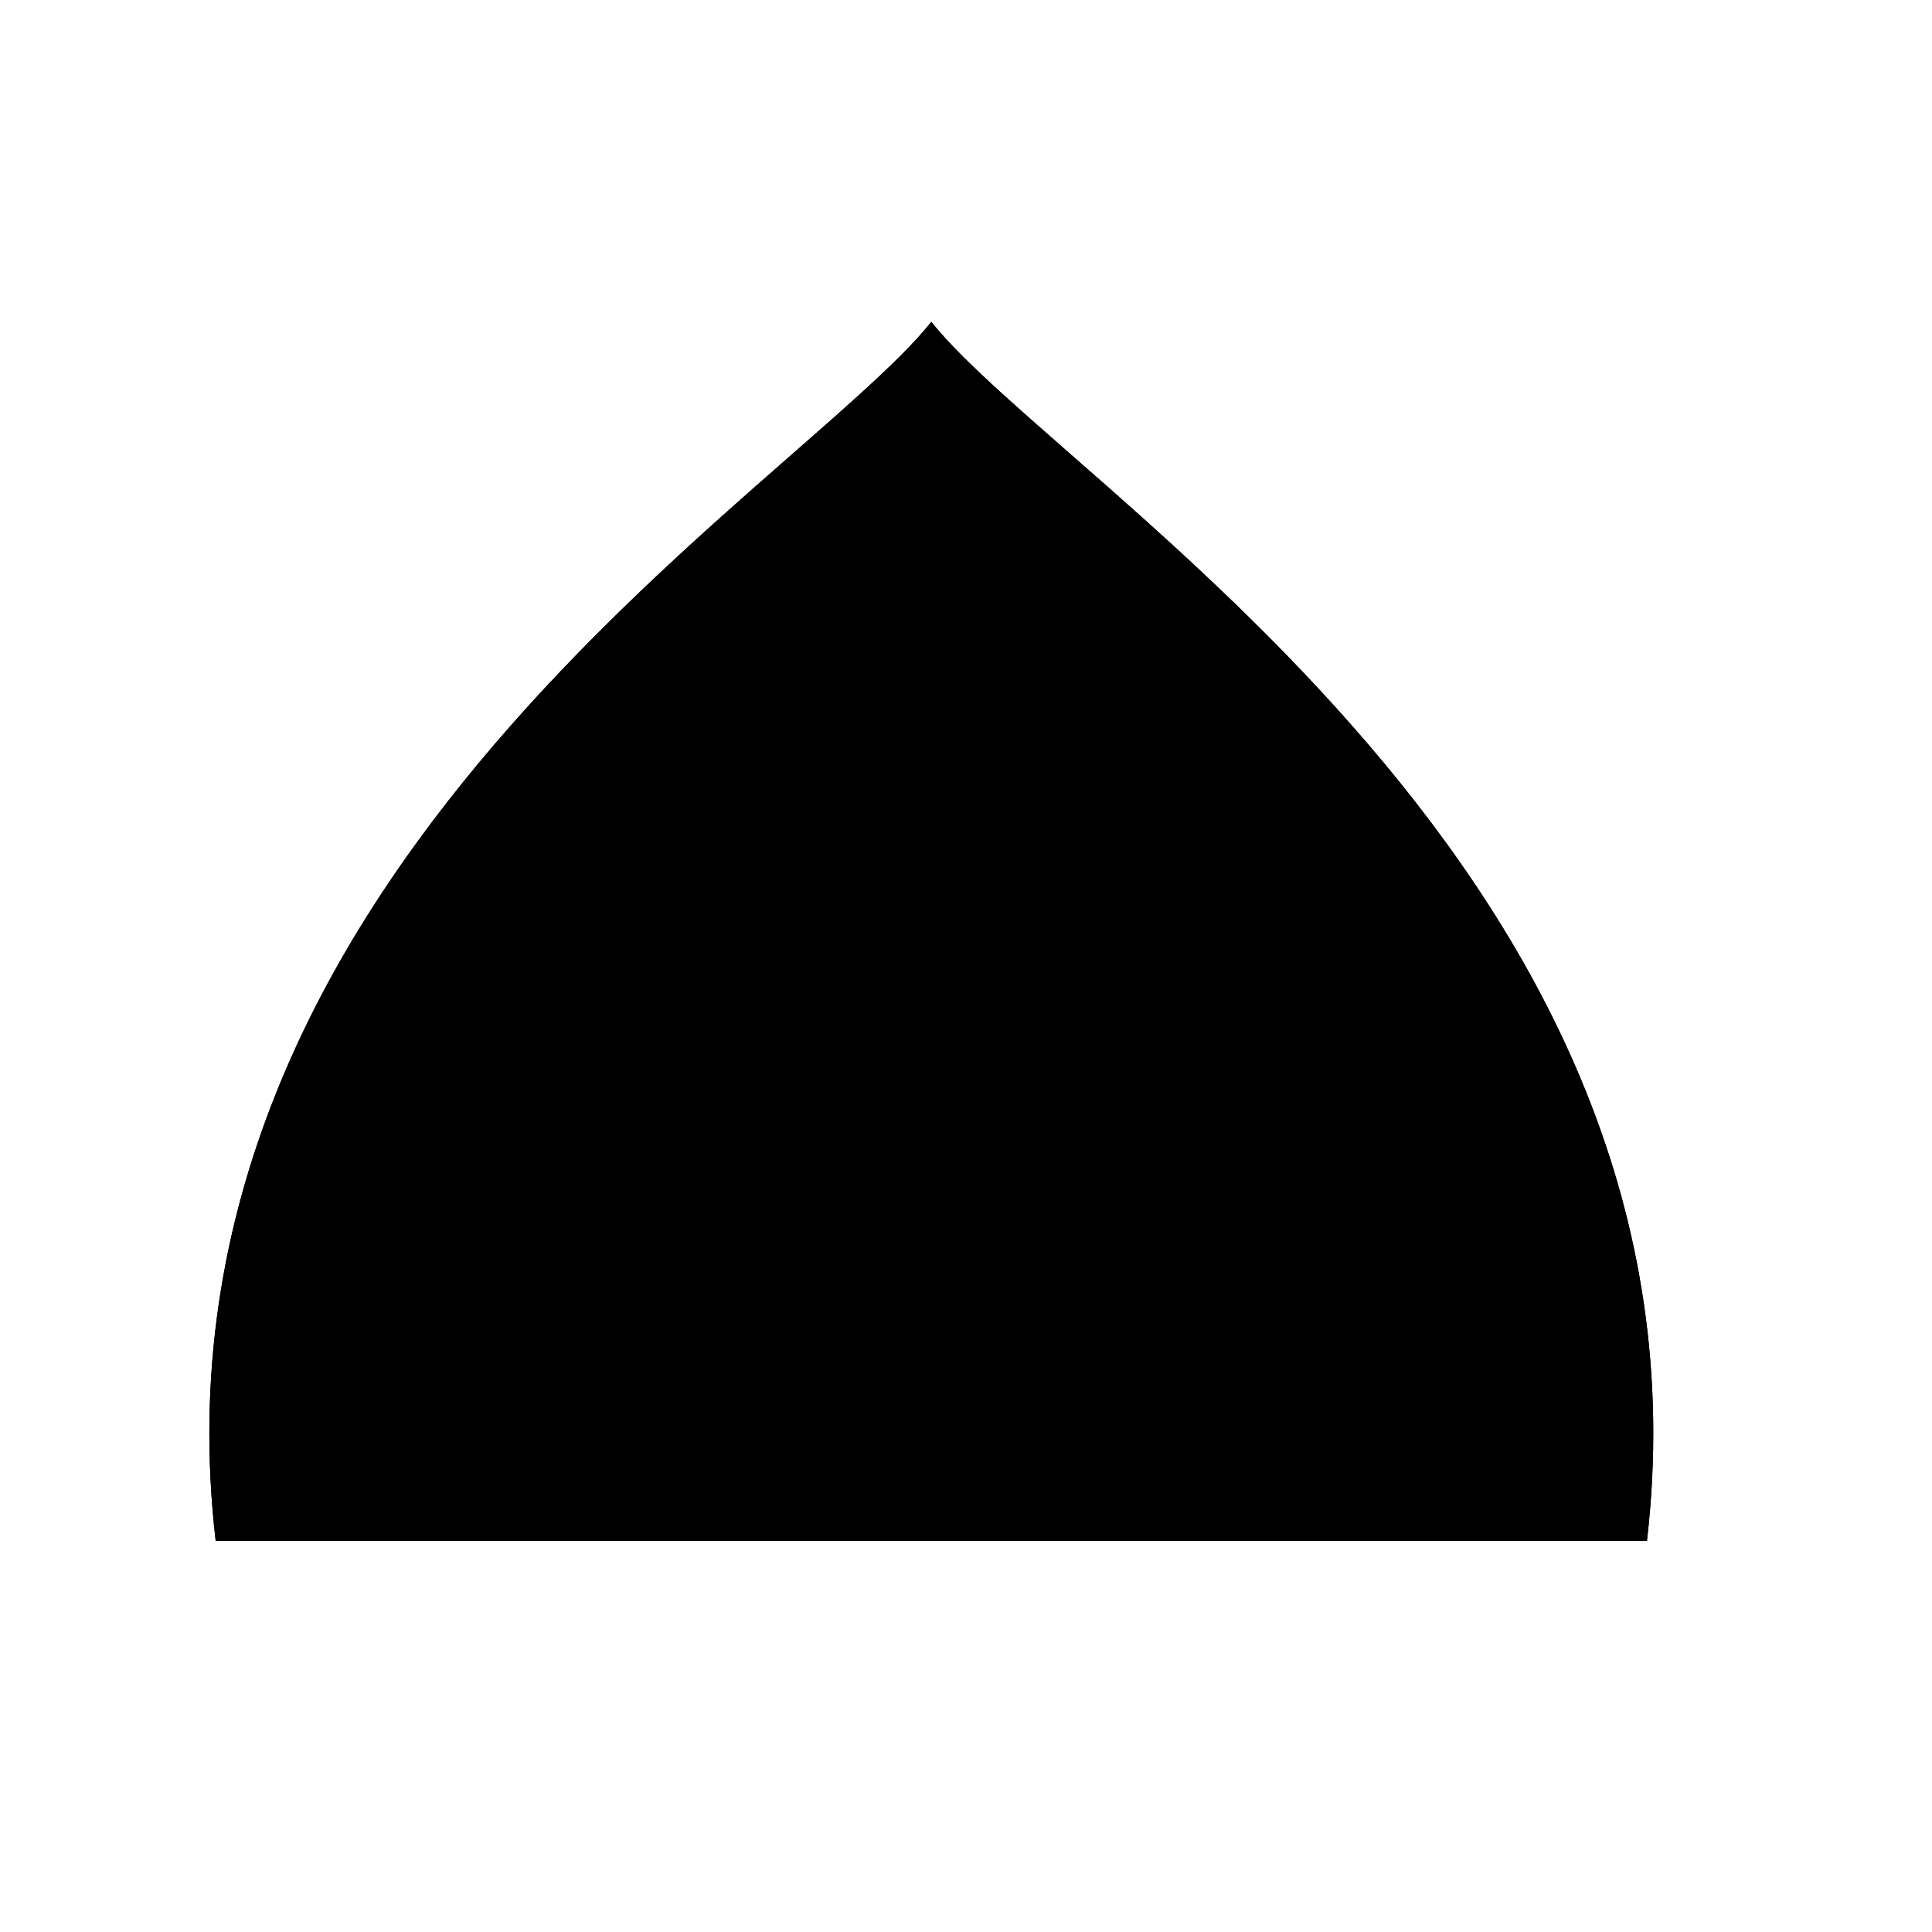
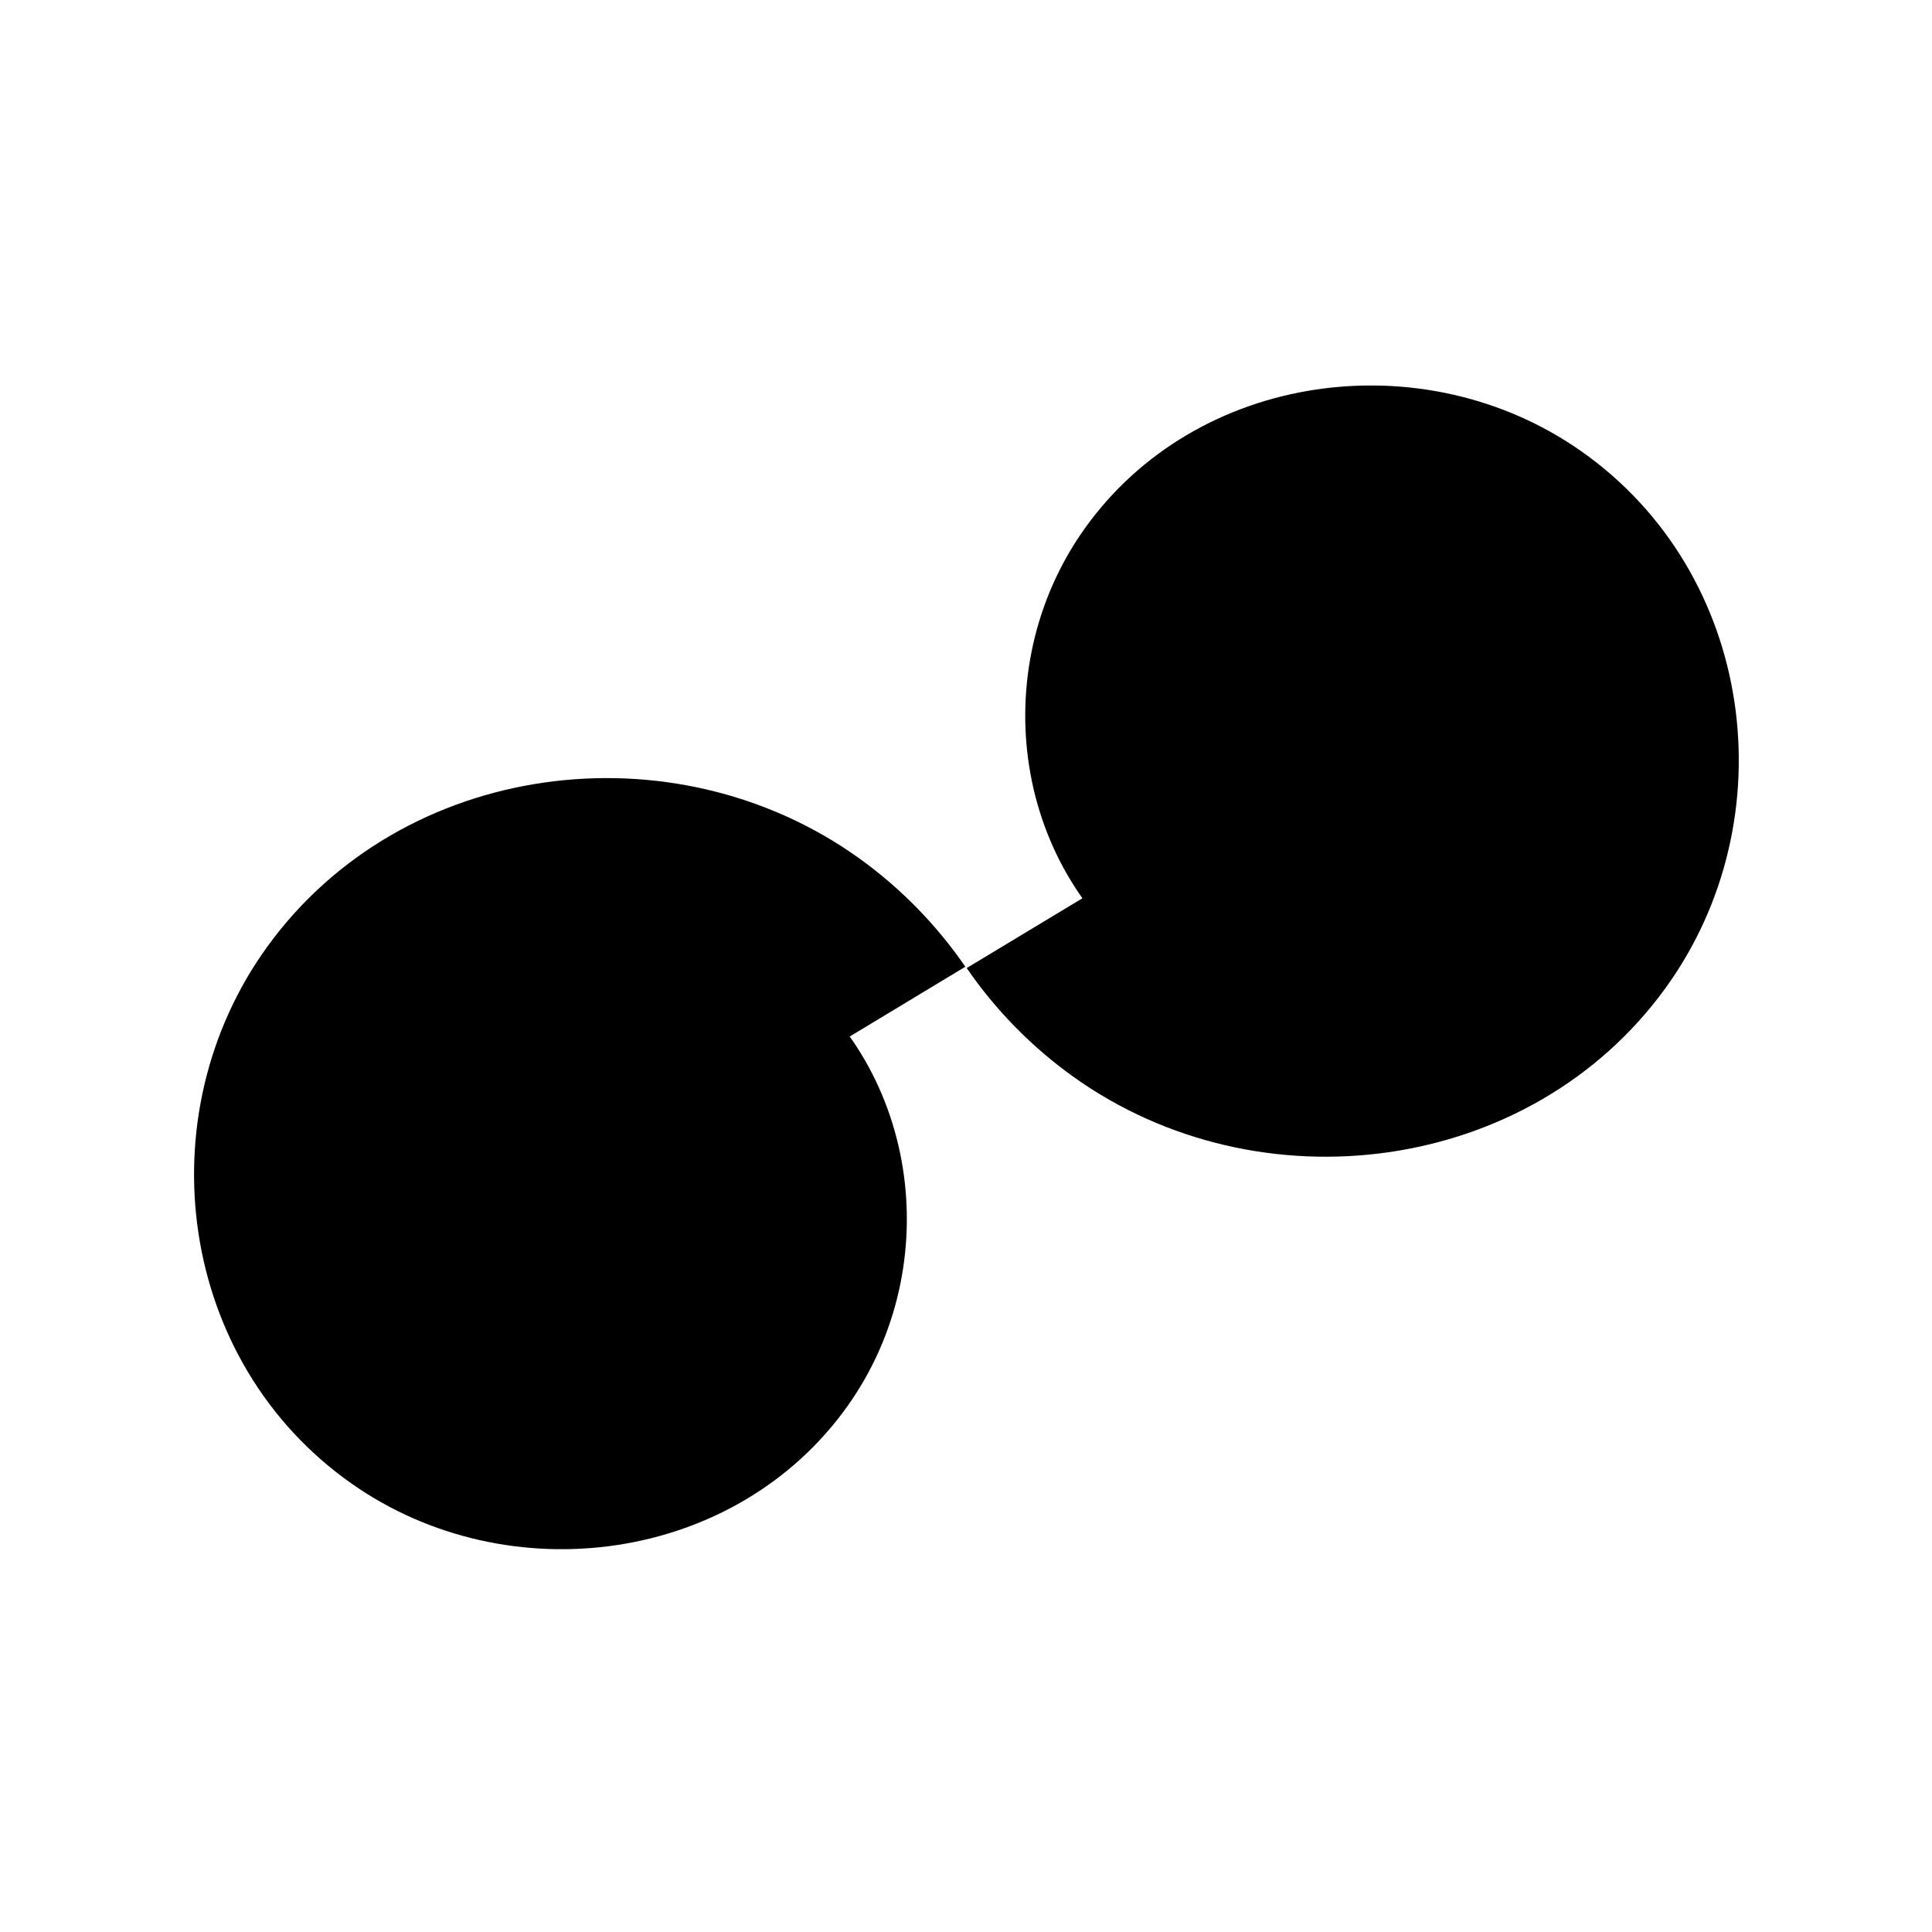
- <svg viewBox="0 0 147 147">
-   <g id="_7_fill" data-name="7 fill">
-     <path class="cls-1" d="M125.31,117.24c5.92-50.66-44.42-80.16-54.45-92.75-10,12.58-60.36,42.08-54.45,92.75Z" />
-   </g>
-   <g id="_7_stroke" data-name="7 stroke">
-     <line class="cls-2" x1="32.24" y1="111.85" x2="41.21" y2="112.05" />
-     <line class="cls-2" x1="32.07" y1="106.37" x2="40.86" y2="107.89" />
-     <line class="cls-2" x1="32.94" y1="99.71" x2="41.43" y2="101.8" />
-     <line class="cls-2" x1="34.43" y1="94.32" x2="42.76" y2="96.91" />
-     <line class="cls-2" x1="37.19" y1="87.99" x2="44.49" y2="92.41" />
-     <line class="cls-2" x1="39.97" y1="82.27" x2="46.99" y2="87.53" />
-     <line class="cls-2" x1="43.34" y1="76.87" x2="49.99" y2="82.72" />
-     <line class="cls-2" x1="46.66" y1="72.19" x2="52.98" y2="78.55" />
-     <line class="cls-2" x1="49.63" y1="68.38" x2="56.03" y2="74.85" />
-     <line class="cls-2" x1="52.86" y1="64.51" x2="59.21" y2="71.03" />
-     <line class="cls-2" x1="56.53" y1="60.4" x2="62.42" y2="67.53" />
-     <line class="cls-2" x1="60.22" y1="56.5" x2="65.65" y2="64.16" />
-     <path class="cls-2" d="M64.17,52.49c.06.19,4.63,8.44,4.63,8.44" />
-     <path class="cls-2" d="M24.44,110.14c-.21.83,1,2.4,3.1,1.06,1.44-1,.75-3.06-.79-4.21a5.19,5.19,0,0,0-6.33.54c-2.23,2.08-1.94,7.33.6,9.71" />
-     <path class="cls-2" d="M24.71,98.93c-1.33,1.5.27,3.58,2.74,2.42,2.32-1,1.84-3.67.3-4.82a5.43,5.43,0,0,0-6.64.45c-2.23,2.08-1.79,7.21.75,9.59" />
-     <path class="cls-2" d="M27.73,88.46C26.4,90,28,92,30.47,90.89c2.32-1,1.84-3.67.3-4.82a5.43,5.43,0,0,0-6.64.45c-2.19,2.24-2.09,6.78,0,9.09" />
-     <path class="cls-2" d="M31.57,79.8c-1.33,1.5.76,3.8,3.22,2.64,2.32-1,2.1-4.32.51-5.95-1.36-1.42-4.66-2.18-6.68-.19-2.19,2.24-2.36,6.78-.55,8.85" />
-     <path class="cls-2" d="M38,70.52c-1.33,1.5.51,3.9,2.77,2.89,1.39-.61,1.7-2.68.4-4.76-.87-1.46-3.94-1.86-6-.81-1.45.89-3.77,2.78-3.22,7.27" />
-     <path class="cls-2" d="M44,62.16c-1.75,1.63.56,4.72,3.17,3.29,1.59-.7,2.31-3.06.62-5.42-1.32-1.83-4.64-2.49-6.94-1.29-1.66,1-3.53,3.38-2.9,8.5" />
-     <path class="cls-2" d="M51,53.72c-1.75,1.63.56,4.72,3.17,3.29,1.63-1,2.17-3.16.49-5.52a5.38,5.38,0,0,0-6.59-1.41c-1.66,1-4.14,3-3.52,8.13" />
-     <path class="cls-2" d="M57.15,46.91c-.31,1.71,1.95,3.52,4.05,2.21.36-.34,1.36-2.19-.32-4.55a5.46,5.46,0,0,0-6.67-1.29c-1.64.91-3.22,2.74-2.54,6.37" />
-     <path class="cls-2" d="M63.53,39.81c-.66,1.52.81,3.77,3.37,3.61,1.34,0,3-2.39,1.14-5a6.21,6.21,0,0,0-7.33-1.66,5.27,5.27,0,0,0-2.94,6" />
-     <path class="cls-2" d="M65.22,74.46a6.12,6.12,0,0,0-6.55,1.87c-2.56,3-2.61,8.18,4.55,10.68" />
-     <path class="cls-2" d="M58.33,83.91c-3.4-.91-6.82,2-7.45,5.5-.59,3.23,1.26,7,7.44,7.38" />
-     <path class="cls-2" d="M52.32,94.44c-6.74-.45-10.9,12.69,3.73,12.7" />
-     <path class="cls-2" d="M49.23,105.85c-2.24.53-5.44,8.35-.6,11.39" />
-     <path class="cls-2" d="M125.31,117.24c5.92-50.66-44.42-80.16-54.45-92.75-10,12.58-60.36,42.08-54.45,92.75Z" />
-     <path class="cls-2" d="M112.14,117.24c8.67-31-34.25-68.91-41.28-76.83-7,7.92-49.95,45.83-41.28,76.83" />
-     <path class="cls-2" d="M108.45,117.24c8.67-31-30.56-63.58-37.59-71.5-7,7.92-46.26,40.5-37.59,71.5" />
-     <path class="cls-2" d="M99.11,117.24c9.37-24.33-21.21-50.58-28.24-58.5-7,7.92-37.61,34.17-28.24,58.5" />
-     <path class="cls-2" d="M84.06,117.24c5.53-14.36-4-29.38-13.2-40.91-9.24,11.53-18.72,26.55-13.2,40.91" />
-     <path class="cls-2" d="M78.62,117.24c3.75-12.89,1.49-17.72-7.76-29.25-9.24,11.53-11.51,16.36-7.76,29.25" />
-     <path class="cls-2" d="M73.07,117.24c2.82-4.71,4.17-14.62-2.21-21.31-6.38,6.69-5,16.61-2.21,21.31" />
-     <line class="cls-2" x1="109.49" y1="111.85" x2="100.52" y2="112.05" />
-     <line class="cls-2" x1="109.66" y1="106.37" x2="100.87" y2="107.89" />
-     <line class="cls-2" x1="108.79" y1="99.71" x2="100.3" y2="101.8" />
-     <line class="cls-2" x1="107.3" y1="94.32" x2="98.97" y2="96.91" />
-     <line class="cls-2" x1="104.54" y1="87.99" x2="97.24" y2="92.41" />
-     <line class="cls-2" x1="101.76" y1="82.27" x2="94.74" y2="87.53" />
-     <line class="cls-2" x1="98.39" y1="76.87" x2="91.74" y2="82.72" />
-     <line class="cls-2" x1="95.07" y1="72.19" x2="88.75" y2="78.55" />
-     <line class="cls-2" x1="92.1" y1="68.38" x2="85.7" y2="74.85" />
-     <line class="cls-2" x1="88.87" y1="64.51" x2="82.52" y2="71.03" />
-     <line class="cls-2" x1="85.2" y1="60.4" x2="79.31" y2="67.53" />
-     <line class="cls-2" x1="81.51" y1="56.5" x2="76.08" y2="64.16" />
-     <path class="cls-2" d="M77.56,52.49c-.06.19-4.63,8.44-4.63,8.44" />
-     <path class="cls-2" d="M117.29,110.14c.21.83-1,2.4-3.1,1.06-1.44-1-.75-3.06.79-4.21a5.19,5.19,0,0,1,6.33.54c2.23,2.08,1.94,7.33-.6,9.71" />
-     <path class="cls-2" d="M117,98.93c1.33,1.5-.27,3.58-2.74,2.42-2.32-1-1.84-3.67-.3-4.82a5.43,5.43,0,0,1,6.64.45c2.23,2.08,1.79,7.21-.75,9.59" />
-     <path class="cls-2" d="M114,88.46c1.33,1.5-.27,3.58-2.74,2.42-2.32-1-1.84-3.67-.3-4.82a5.43,5.43,0,0,1,6.64.45c2.19,2.24,2.09,6.78,0,9.09" />
-     <path class="cls-2" d="M110.16,79.8c1.33,1.5-.76,3.8-3.22,2.64-2.32-1-2.1-4.32-.51-5.95,1.36-1.42,4.66-2.18,6.68-.19,2.19,2.24,2.36,6.78.55,8.85" />
-     <path class="cls-2" d="M103.7,70.52c1.33,1.5-.51,3.9-2.77,2.89-1.39-.61-1.7-2.68-.4-4.76.88-1.46,3.94-1.86,6-.81,1.45.89,3.77,2.78,3.22,7.27" />
-     <path class="cls-2" d="M97.72,62.16c1.75,1.63-.56,4.72-3.17,3.29-1.59-.7-2.31-3.06-.62-5.42,1.32-1.83,4.64-2.49,6.94-1.29,1.66,1,3.53,3.38,2.9,8.5" />
-     <path class="cls-2" d="M90.73,53.72c1.75,1.63-.56,4.72-3.17,3.29-1.63-1-2.17-3.16-.49-5.52a5.38,5.38,0,0,1,6.59-1.41c1.66,1,4.14,3,3.52,8.13" />
-     <path class="cls-2" d="M84.58,46.91c.31,1.71-1.95,3.52-4.05,2.21-.36-.34-1.36-2.19.32-4.55a5.46,5.46,0,0,1,6.67-1.29c1.64.91,3.22,2.74,2.54,6.37" />
-     <path class="cls-2" d="M78.2,39.81c.66,1.52-.81,3.77-3.37,3.61-1.34,0-3-2.39-1.14-5A6.21,6.21,0,0,1,81,36.78a5.27,5.27,0,0,1,2.94,6" />
-     <path class="cls-2" d="M75.73,36.83c.72-3.78-4.77-6.21-4.87-7.42C70.79,30.63,65.28,33,66,36.83" />
-     <path class="cls-2" d="M74,80.4C80.69,70.41,72.35,67,70.86,67S61,70.41,67.72,80.4" />
-     <path class="cls-2" d="M76.51,74.46a6.12,6.12,0,0,1,6.55,1.87c2.56,3,2.61,8.18-4.55,10.68" />
-     <path class="cls-2" d="M83.4,83.91c3.4-.91,6.82,2,7.45,5.5.59,3.23-1.26,7-7.44,7.38" />
-     <path class="cls-2" d="M89.41,94.44c6.74-.45,10.9,12.69-3.73,12.7" />
-     <path class="cls-2" d="M92.5,105.85c2.24.53,5.44,8.35.6,11.39" />
-   </g>
+ <svg viewBox="0 0 150 150">
+   <path d="m 45.345,92.925 c -1.232,-0.975 0.721,-2.123 1.639,-2.025 2.487,0.266 3.223,3.297 2.458,5.265 -1.367,3.521 -5.847,4.408 -9.013,2.835 -4.647,-2.308 -5.727,-8.295 -3.278,-12.555 3.265,-5.678 10.946,-6.929 16.388,-3.645 6.847,4.133 8.298,13.353 4.097,19.846 -5.088,7.864 -16.071,9.481 -23.762,4.455 -9.064,-5.922 -10.885,-18.424 -4.916,-27.136 6.891,-10.058 21.204,-12.043 31.136,-5.265 11.286,7.701 13.48,23.5 5.736,34.426 -8.687,12.258 -26.34,14.61 -38.511,6.075 -13.512,-9.475 -16.077,-28.579 -6.555,-41.717 10.48,-14.459 31.478,-17.179 45.885,-6.885 3.238,2.313 6.055,5.191 8.299,8.458" />
+   <path d="m 104.688,57.288 c 1.234,0.975 -0.722,2.124 -1.641,2.025 -2.49,-0.266 -3.226,-3.297 -2.461,-5.266 1.369,-3.522 5.853,-4.409 9.023,-2.836 4.652,2.309 5.734,8.297 3.281,12.558 -3.269,5.679 -10.958,6.93 -16.405,3.646 -6.855,-4.133 -8.307,-13.355 -4.101,-19.849 5.093,-7.865 16.088,-9.482 23.788,-4.456 9.073,5.923 10.897,18.427 4.922,27.141 -6.899,10.06 -21.226,12.045 -31.17,5.266 C 78.625,67.815 76.429,52.013 84.181,41.085 92.878,28.825 110.549,26.473 122.733,35.009 c 13.527,9.476 16.095,28.584 6.562,41.724 C 118.804,91.194 97.784,93.914 83.361,83.619 80.12,81.305 77.299,78.427 75.054,75.159" />
</svg>
